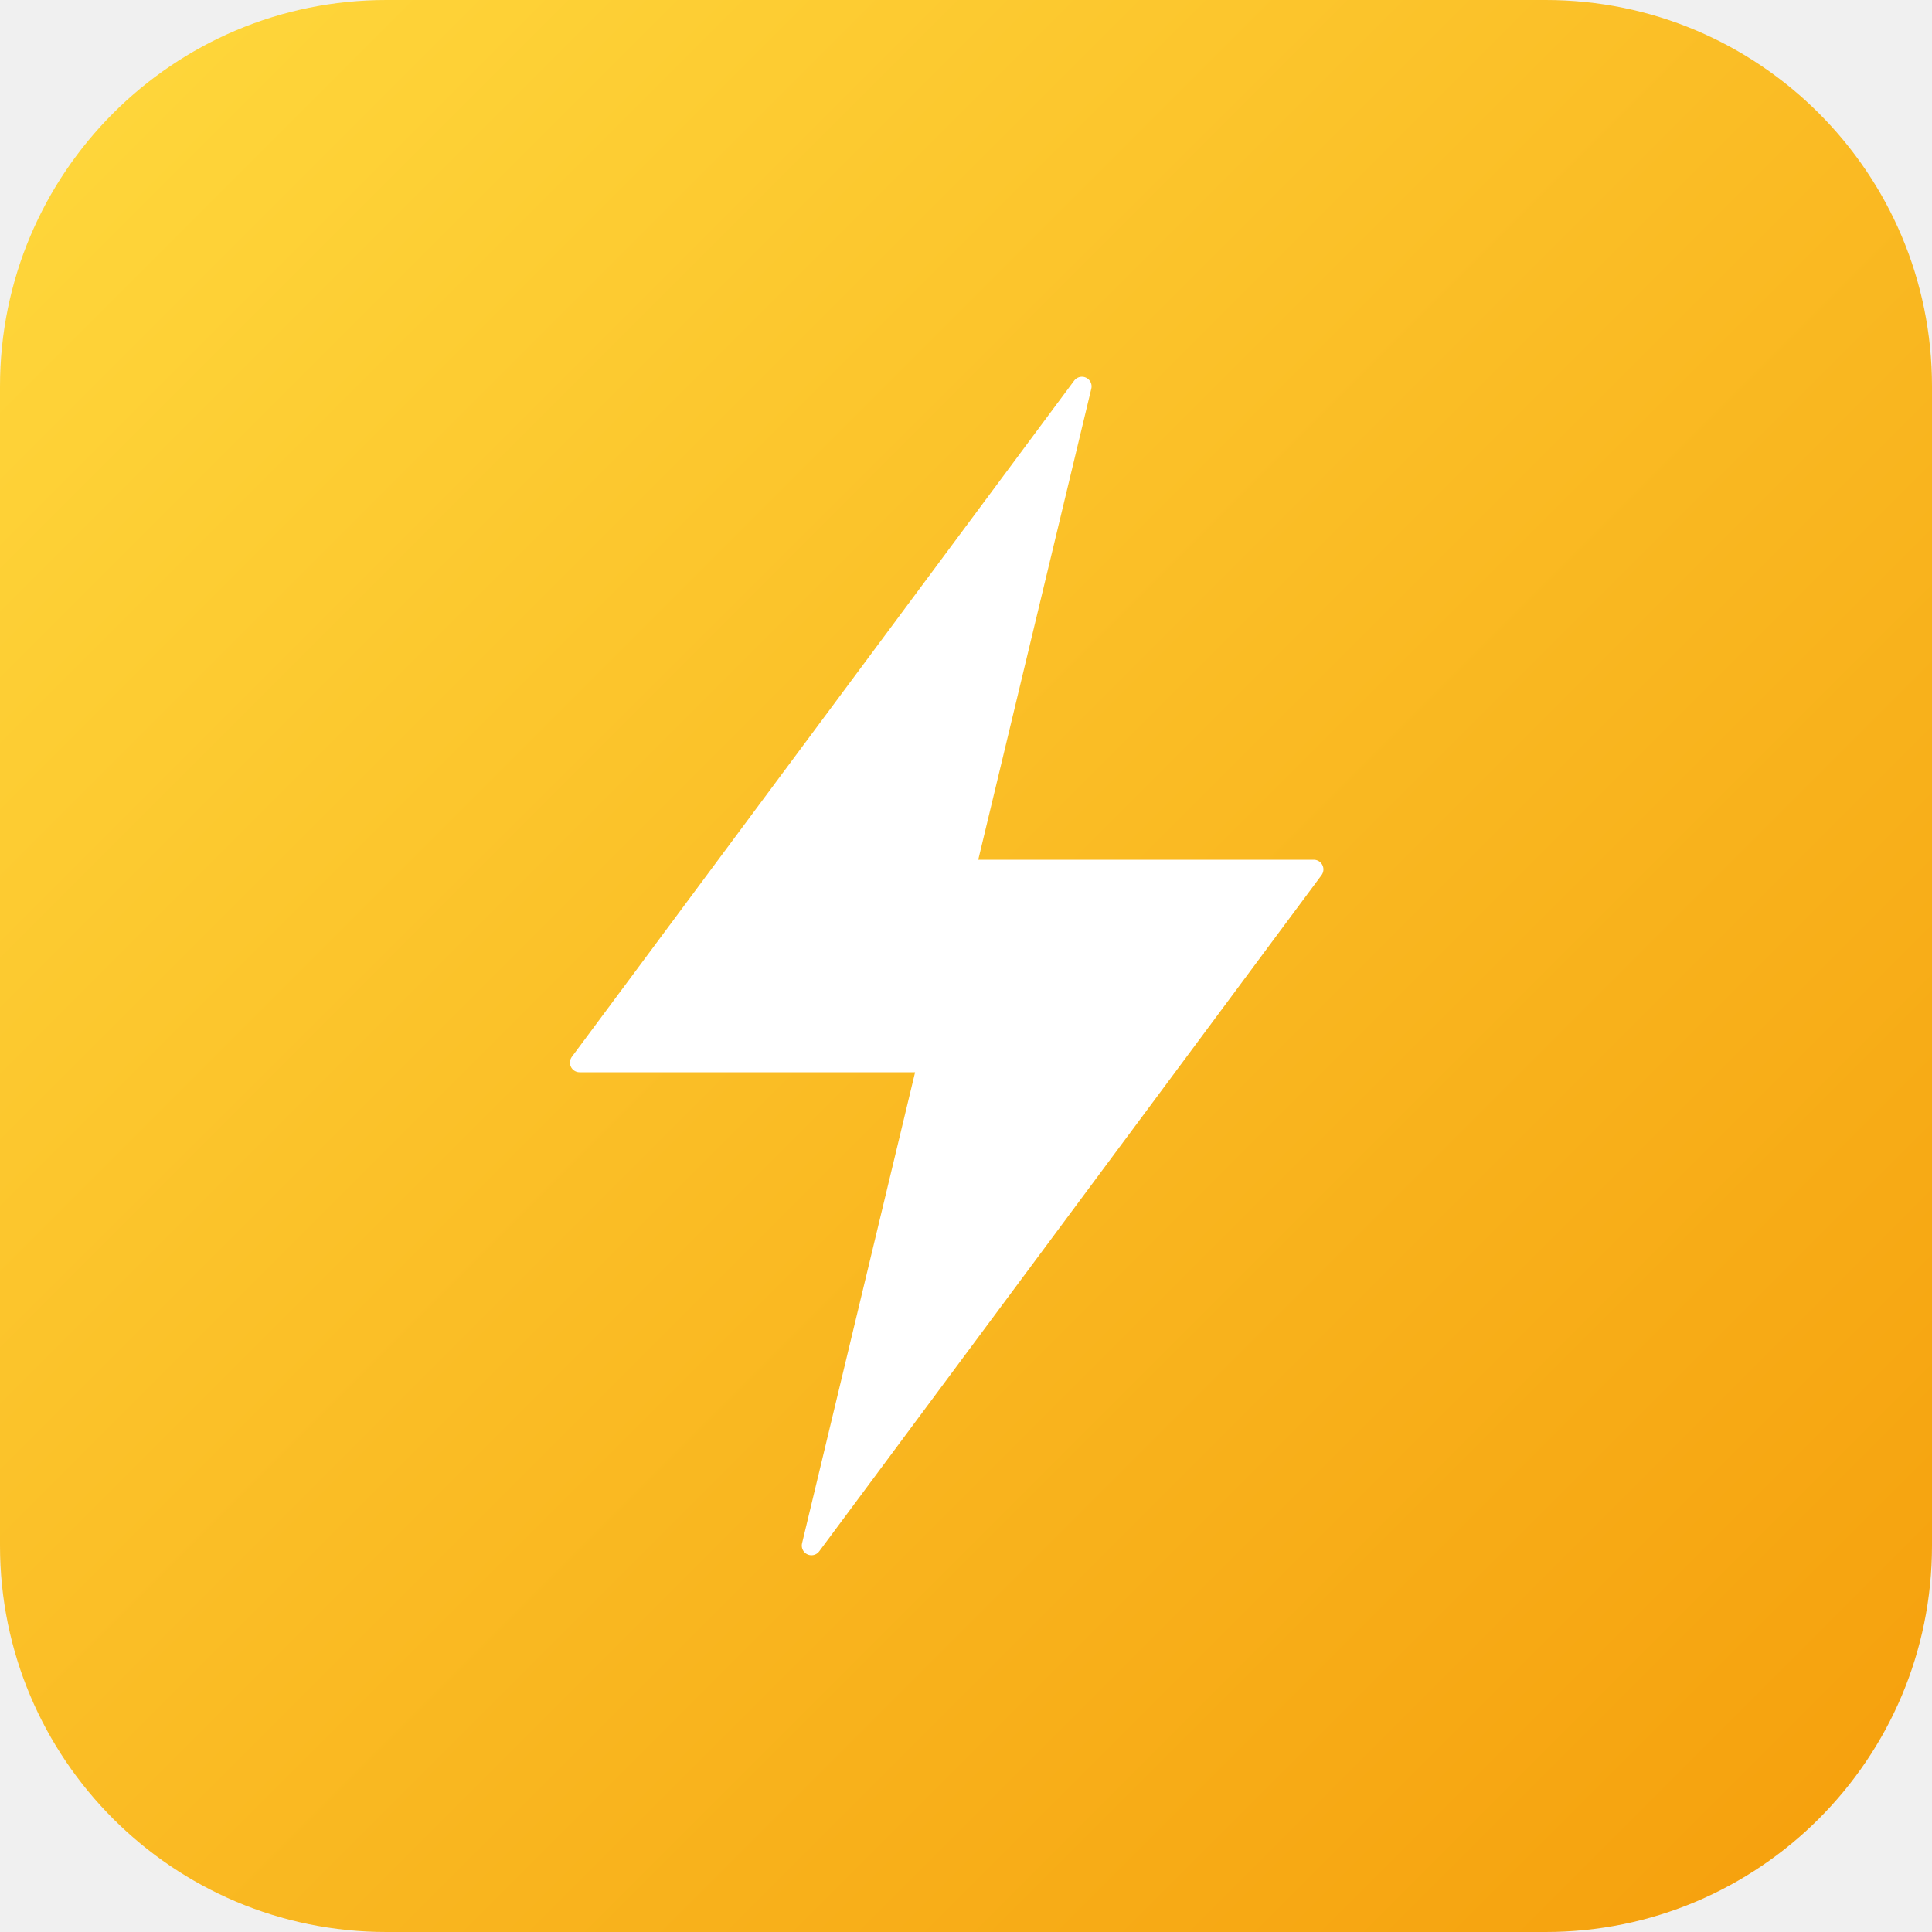
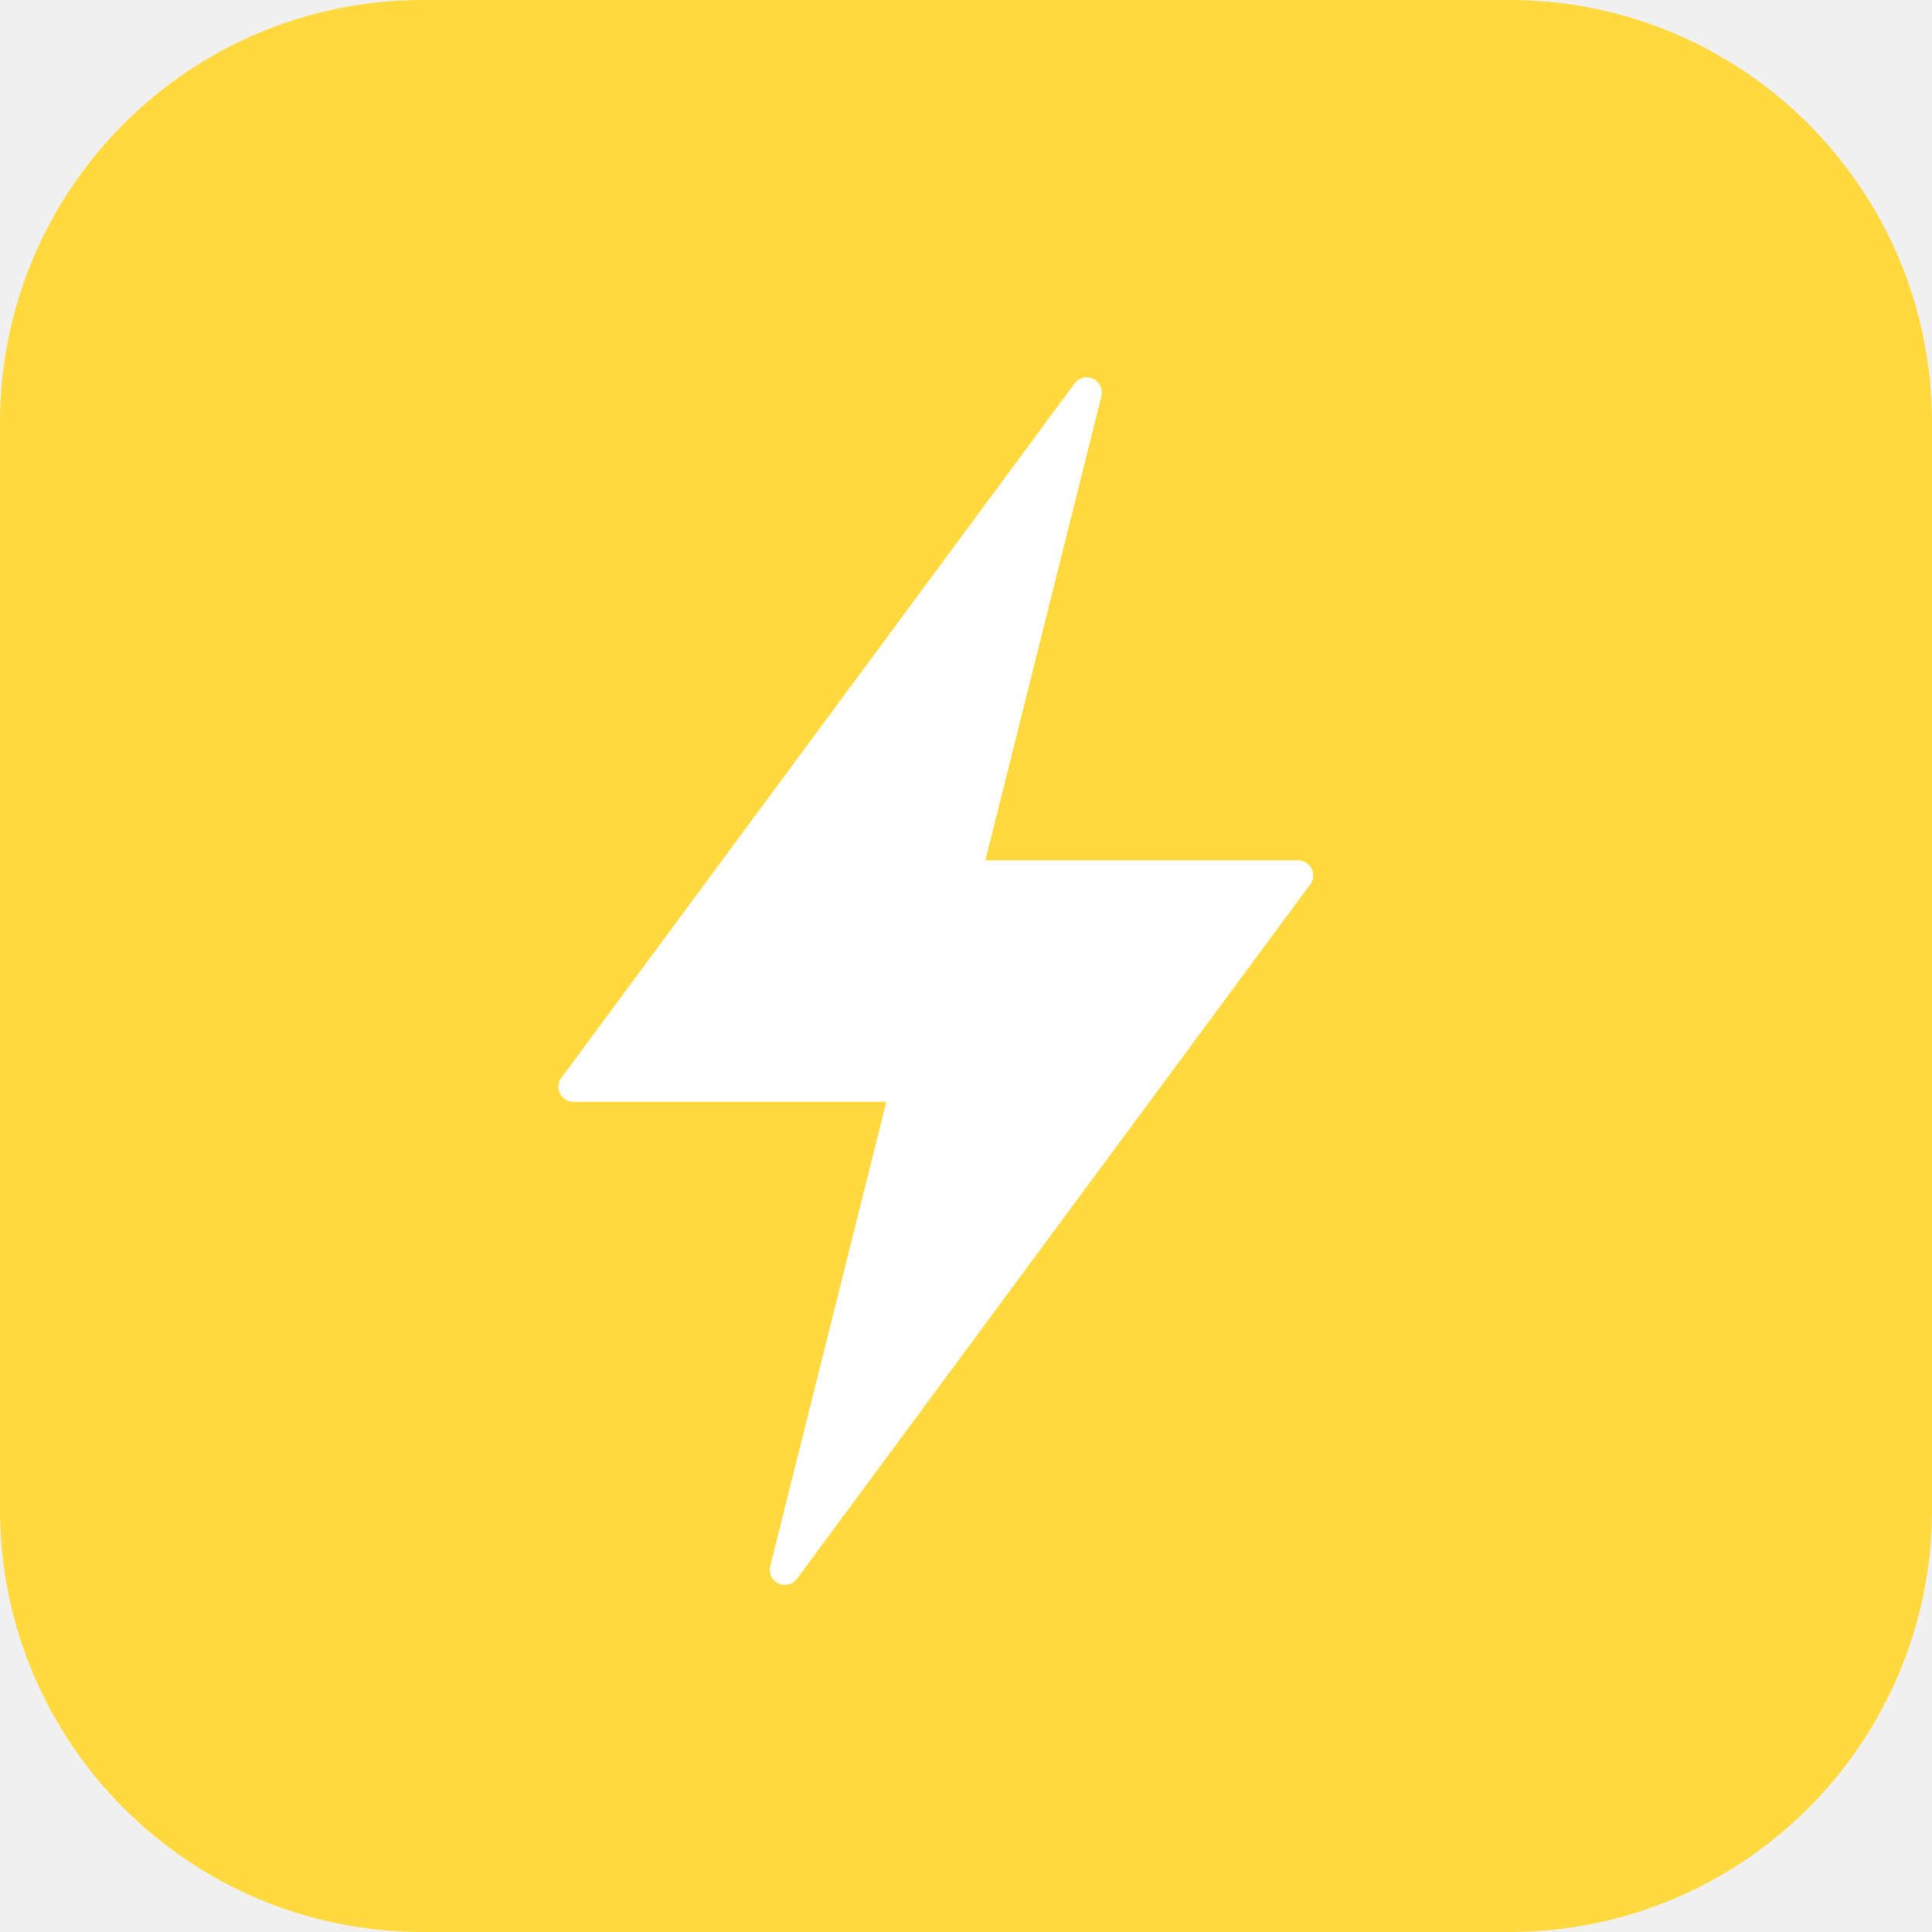
- <svg xmlns="http://www.w3.org/2000/svg" viewBox="0 0 100 100" fill="none">
-   <defs>
-     <linearGradient id="bg" x1="0%" y1="0%" x2="100%" y2="100%">
-       <stop offset="0%" style="stop-color:#ffd93d" />
-       <stop offset="100%" style="stop-color:#f59e0b" />
-     </linearGradient>
-   </defs>
-   <rect width="100" height="100" rx="20" fill="url(#bg)" />
-   <path d="M56 20L30 55h18l-6 25 26-35H50l6-25z" fill="white" stroke="white" stroke-width="1" stroke-linejoin="round" />
+ <svg xmlns="http://www.w3.org/2000/svg" width="128" height="128" viewBox="0 0 128 128">
+   <rect width="128" height="128" rx="28" fill="#FFD93D" />
+   <path d="M72 26L38 72h22l-8 32 34-46H64l8-32z" fill="white" stroke="white" stroke-width="2" stroke-linejoin="round" />
</svg>
